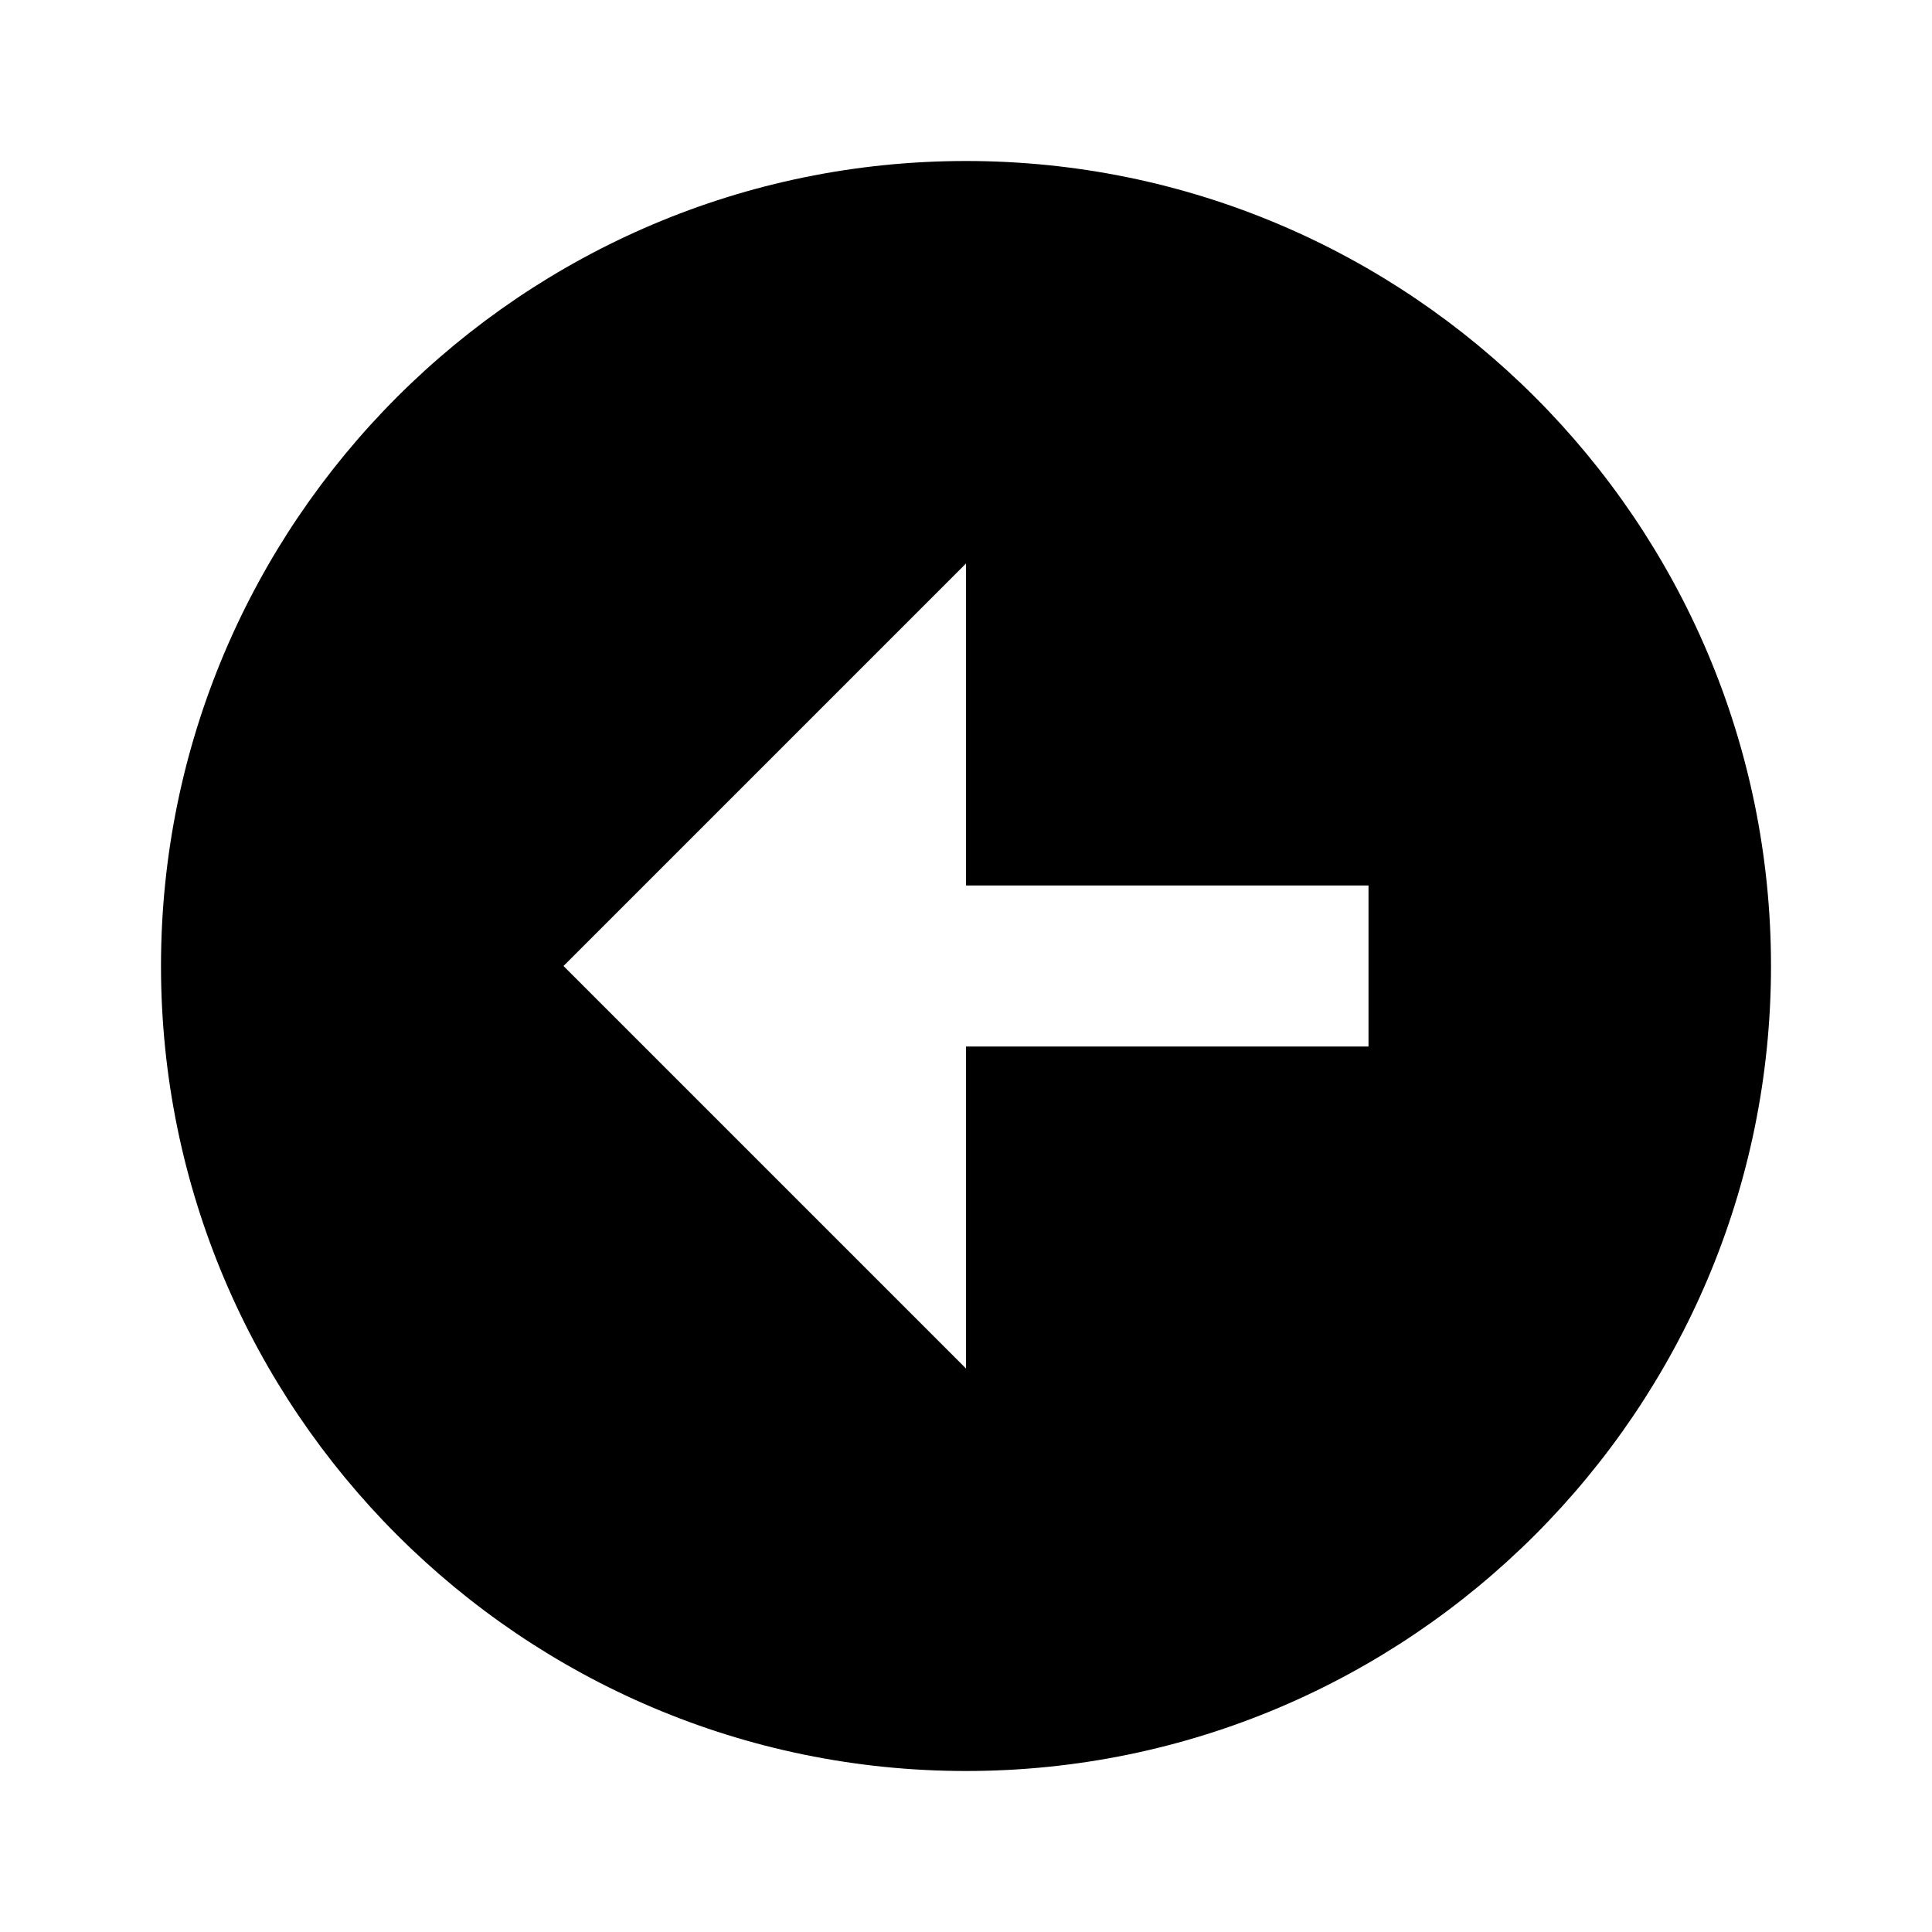
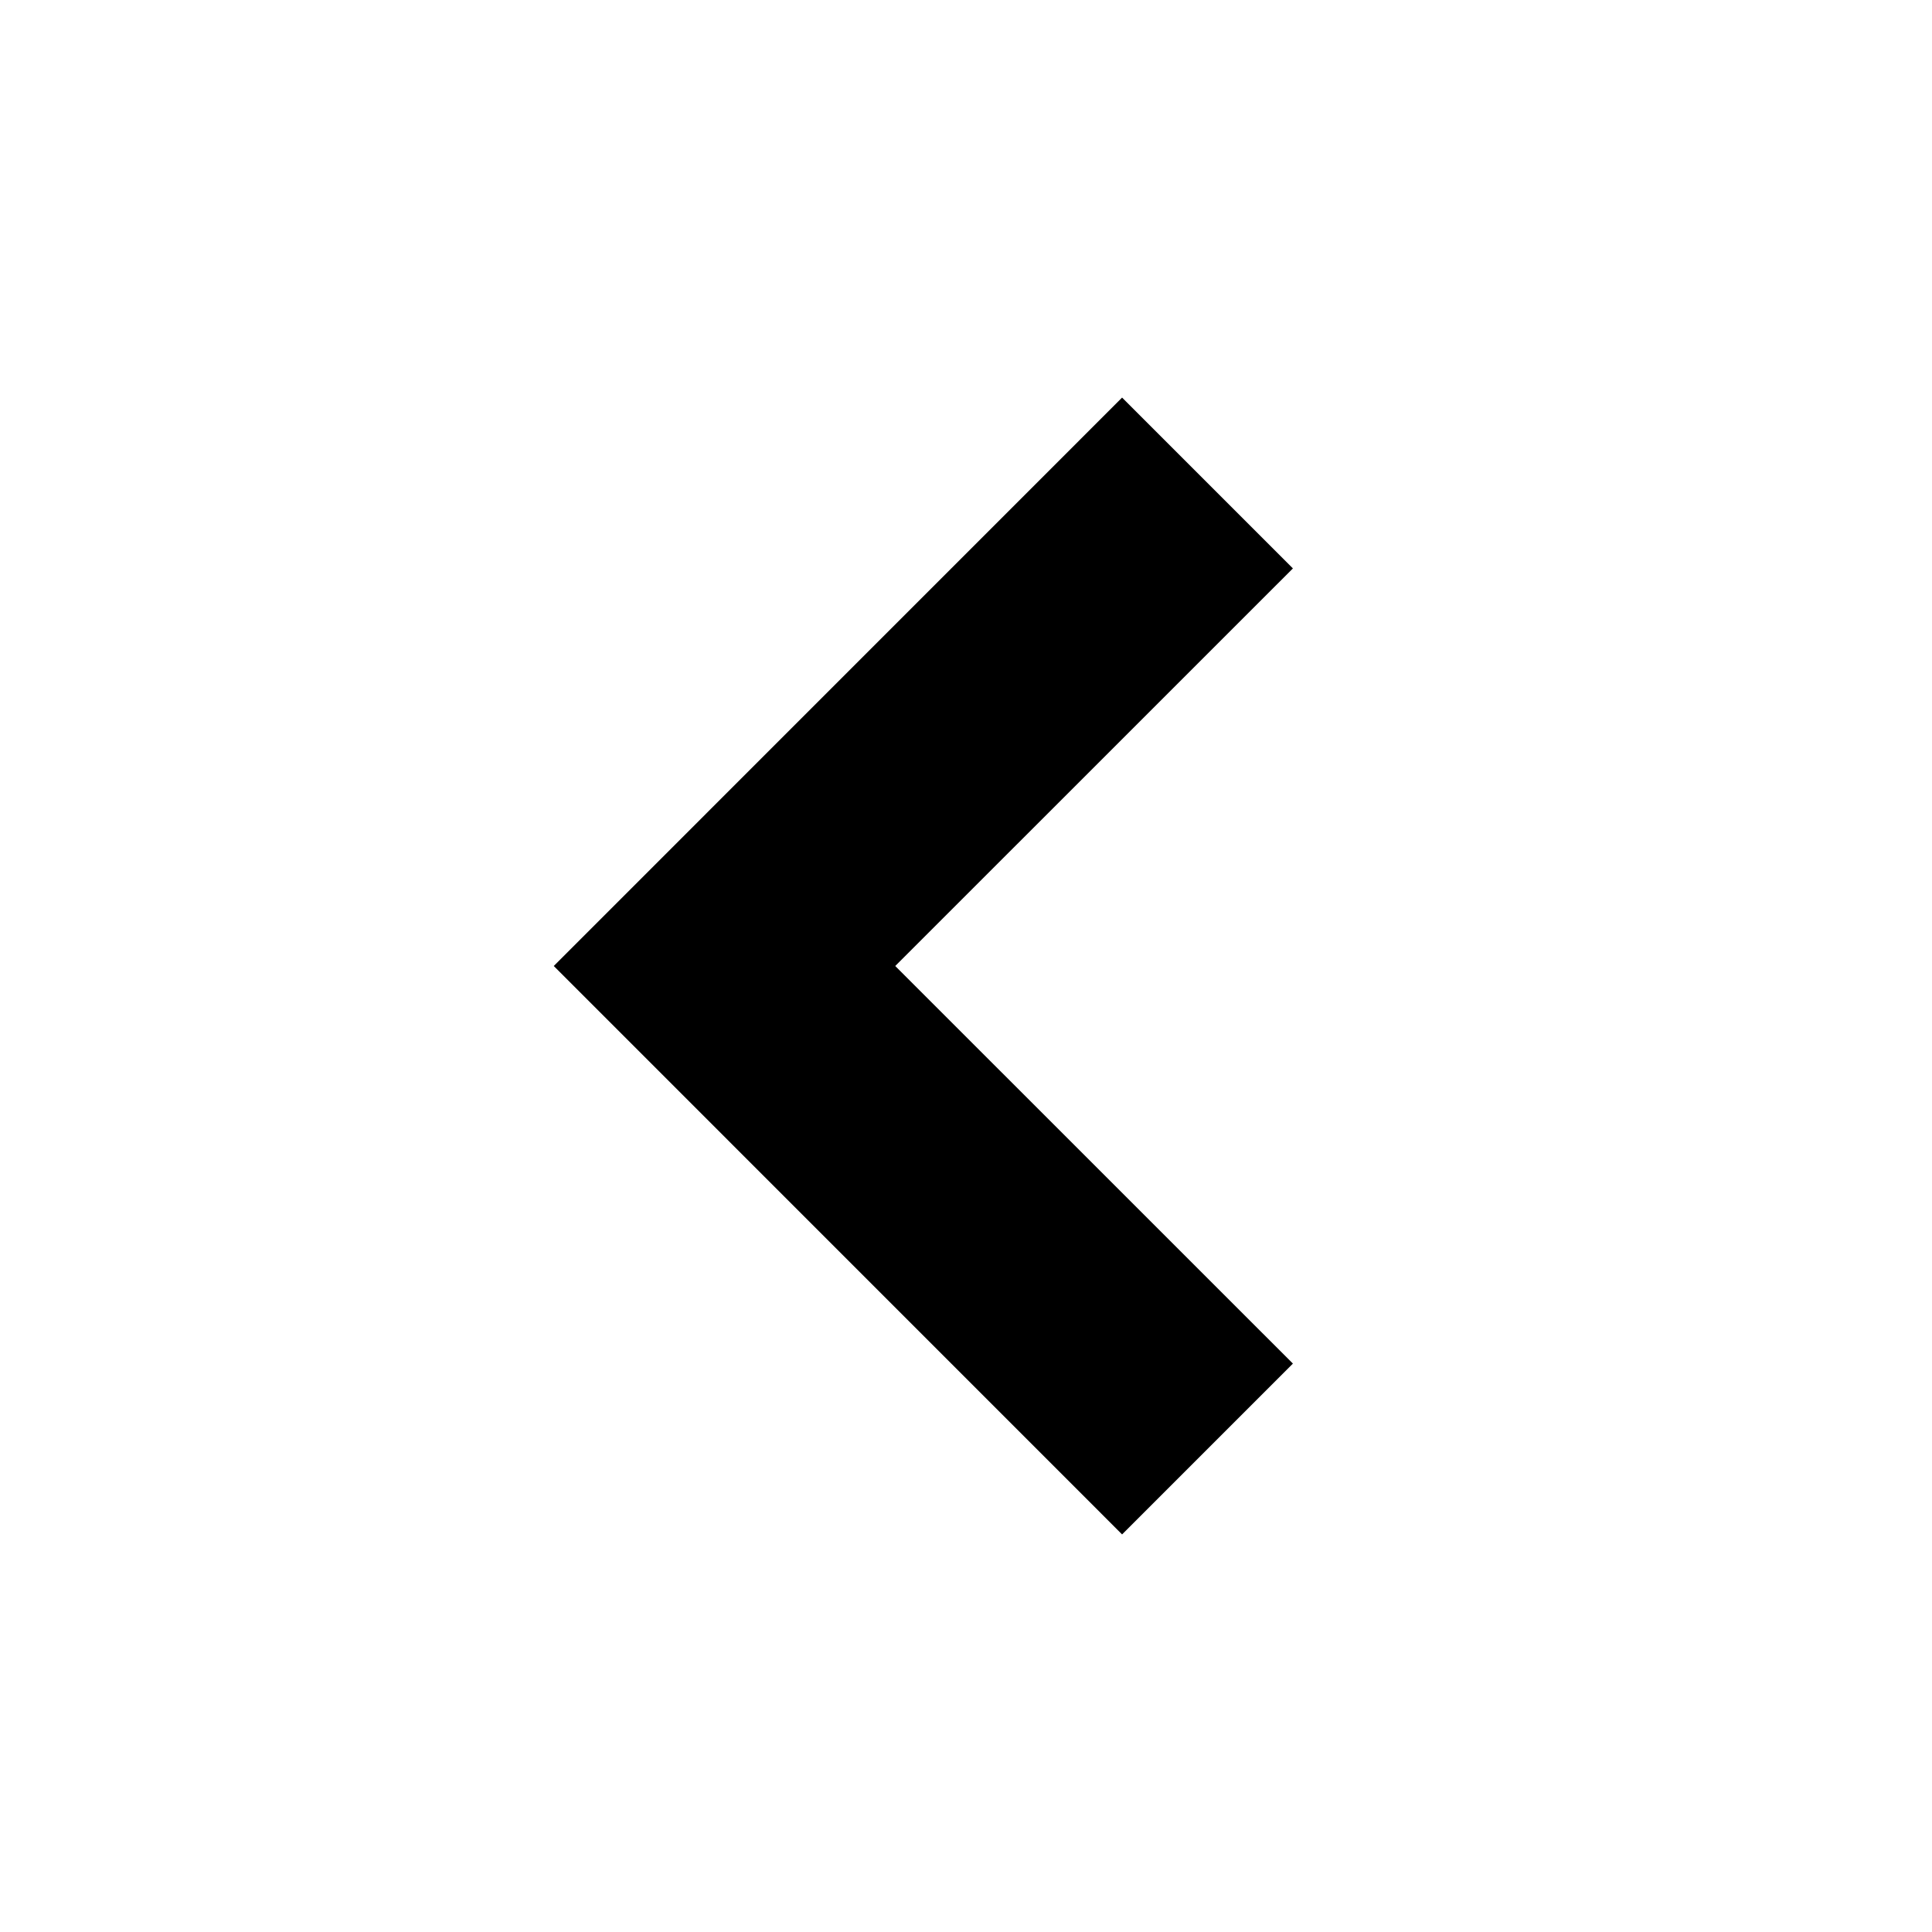
- <svg xmlns="http://www.w3.org/2000/svg" width="24" height="24" viewBox="0 0 24 24" style="fill:#000;transform: ;msFilter:;">
-   <path d="M12 2C6.486 2 2 6.486 2 12s4.486 10 10 10 10-4.486 10-10S17.514 2 12 2zm5 11h-5v4l-5-5 5-5v4h5v2z" />
+ <svg xmlns="http://www.w3.org/2000/svg" width="24" height="24" viewBox="0 0 24 24" style="fill: rgba(0, 0, 0, 1);transform: ;msFilter:;">
+   <path d="M13.939 4.939 6.879 12l7.06 7.061 2.122-2.122L11.121 12l4.94-4.939z" />
</svg>
